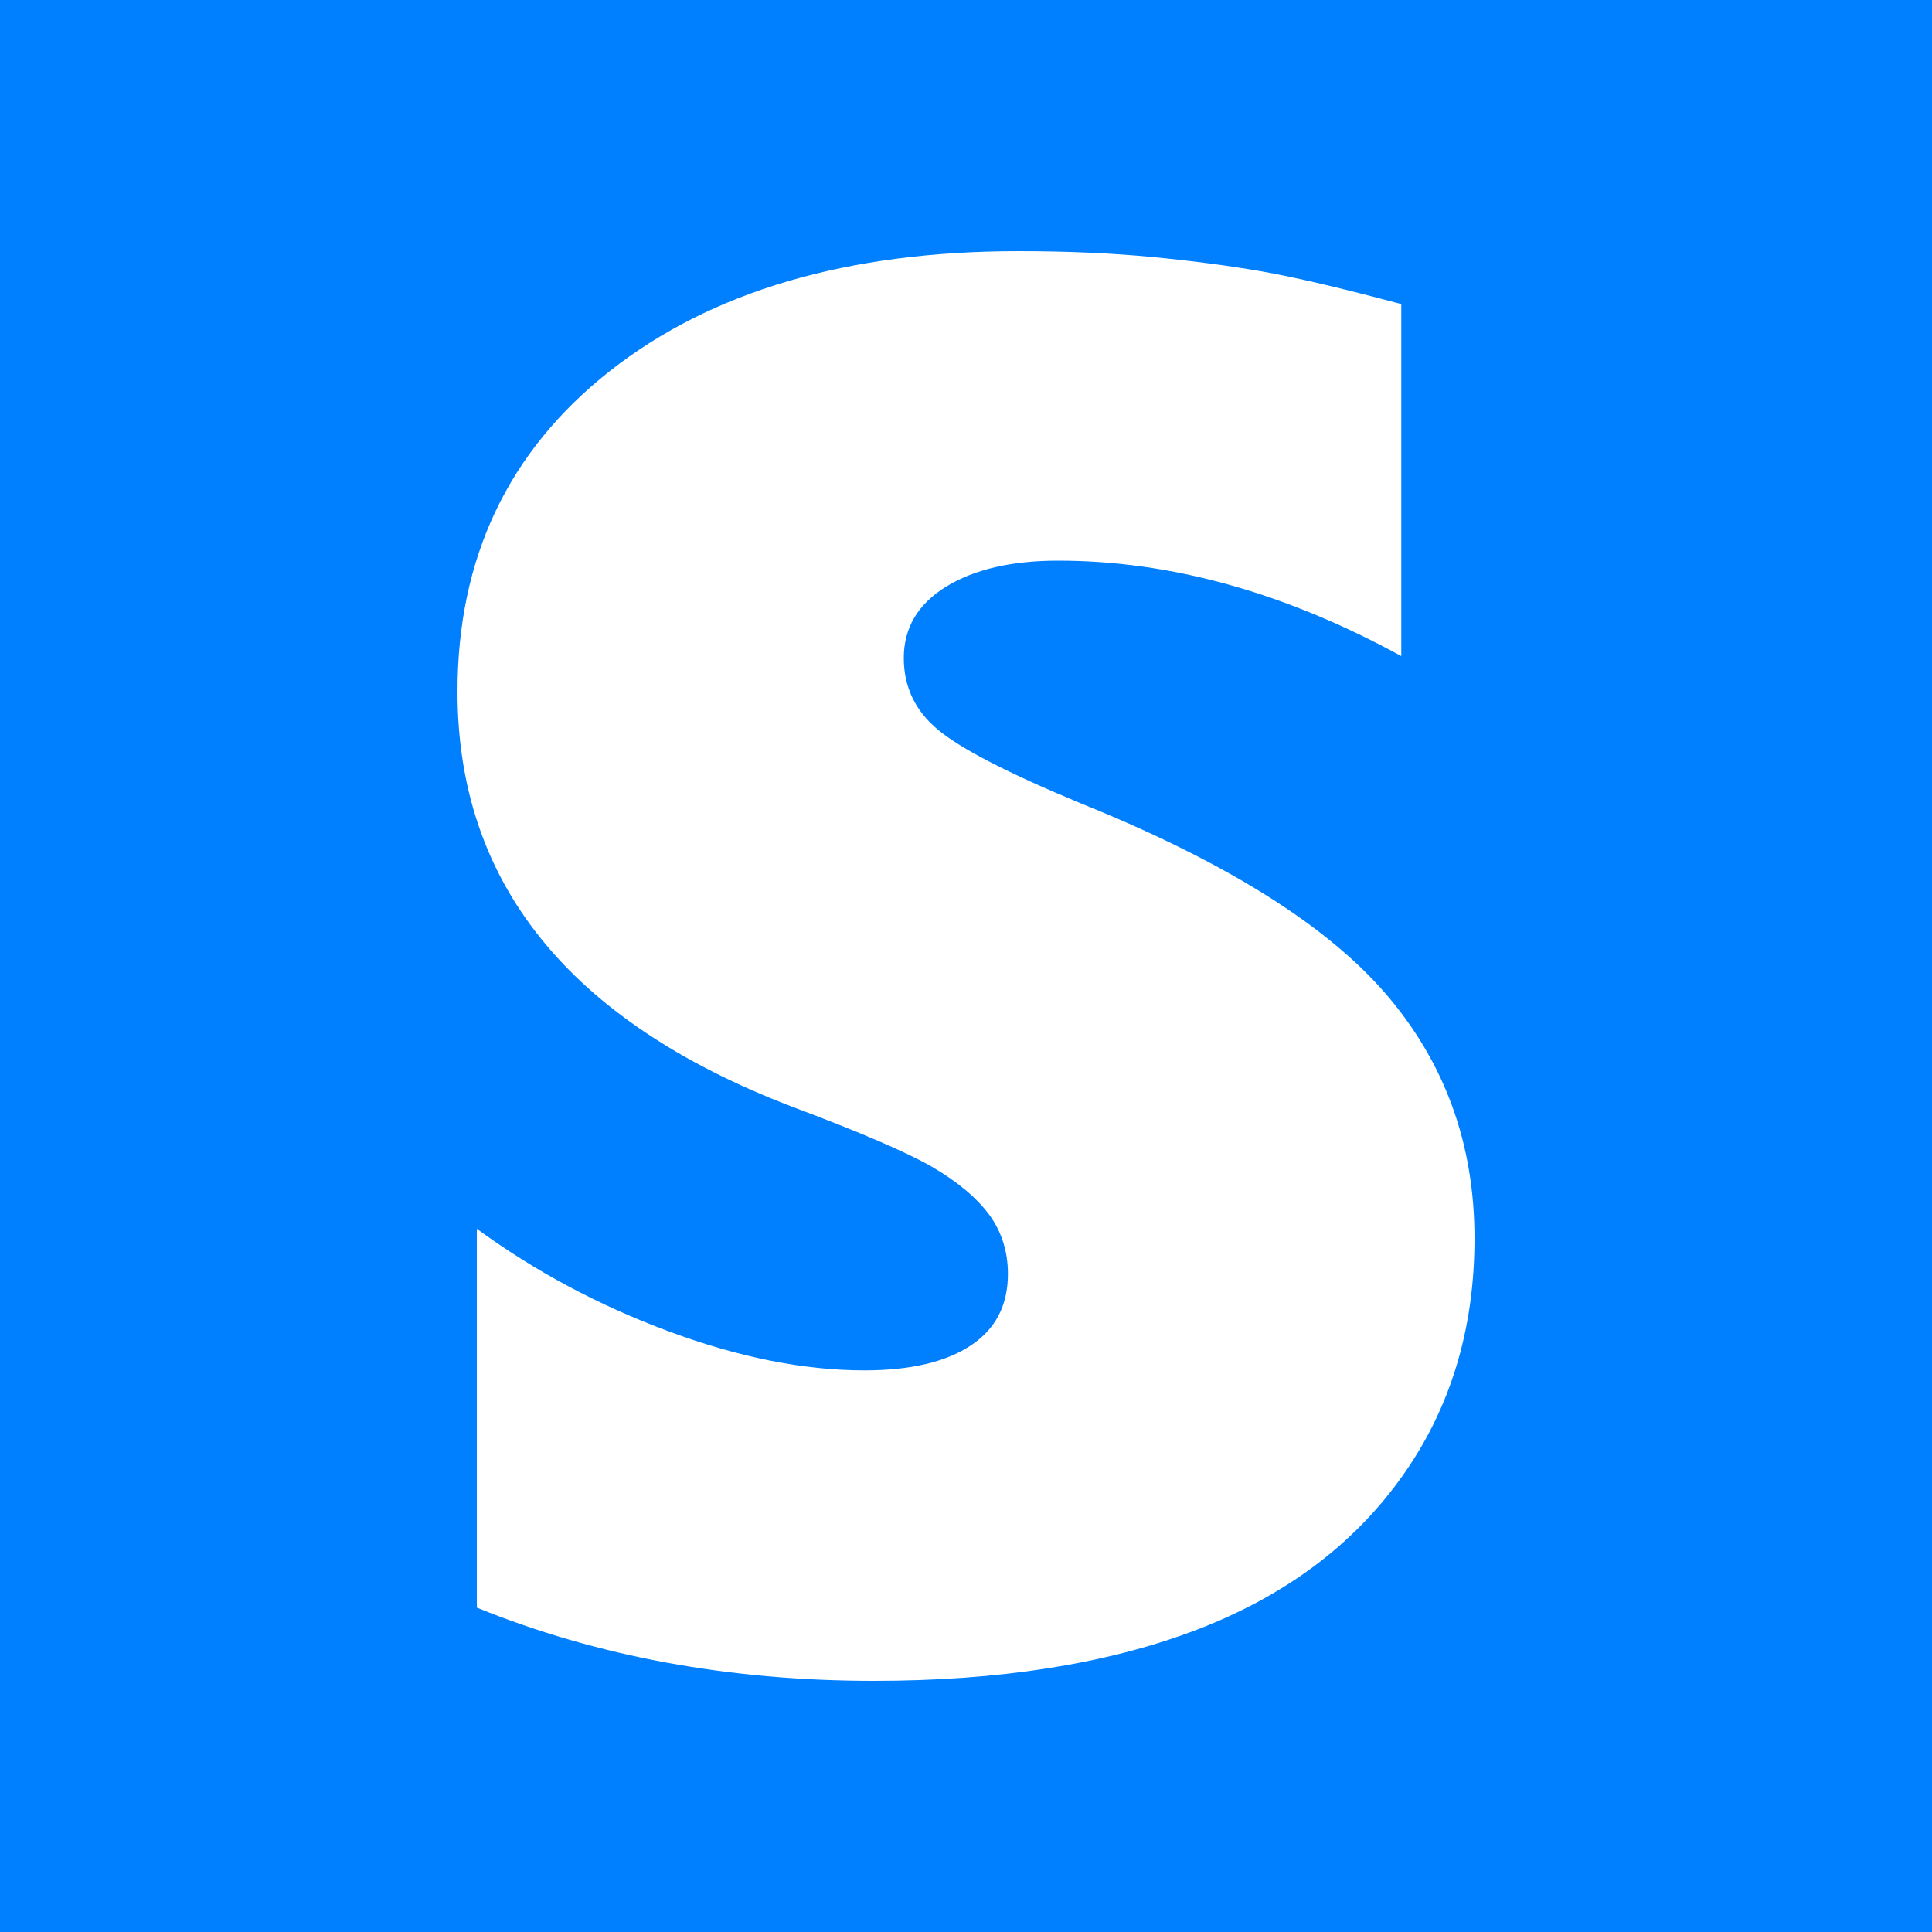
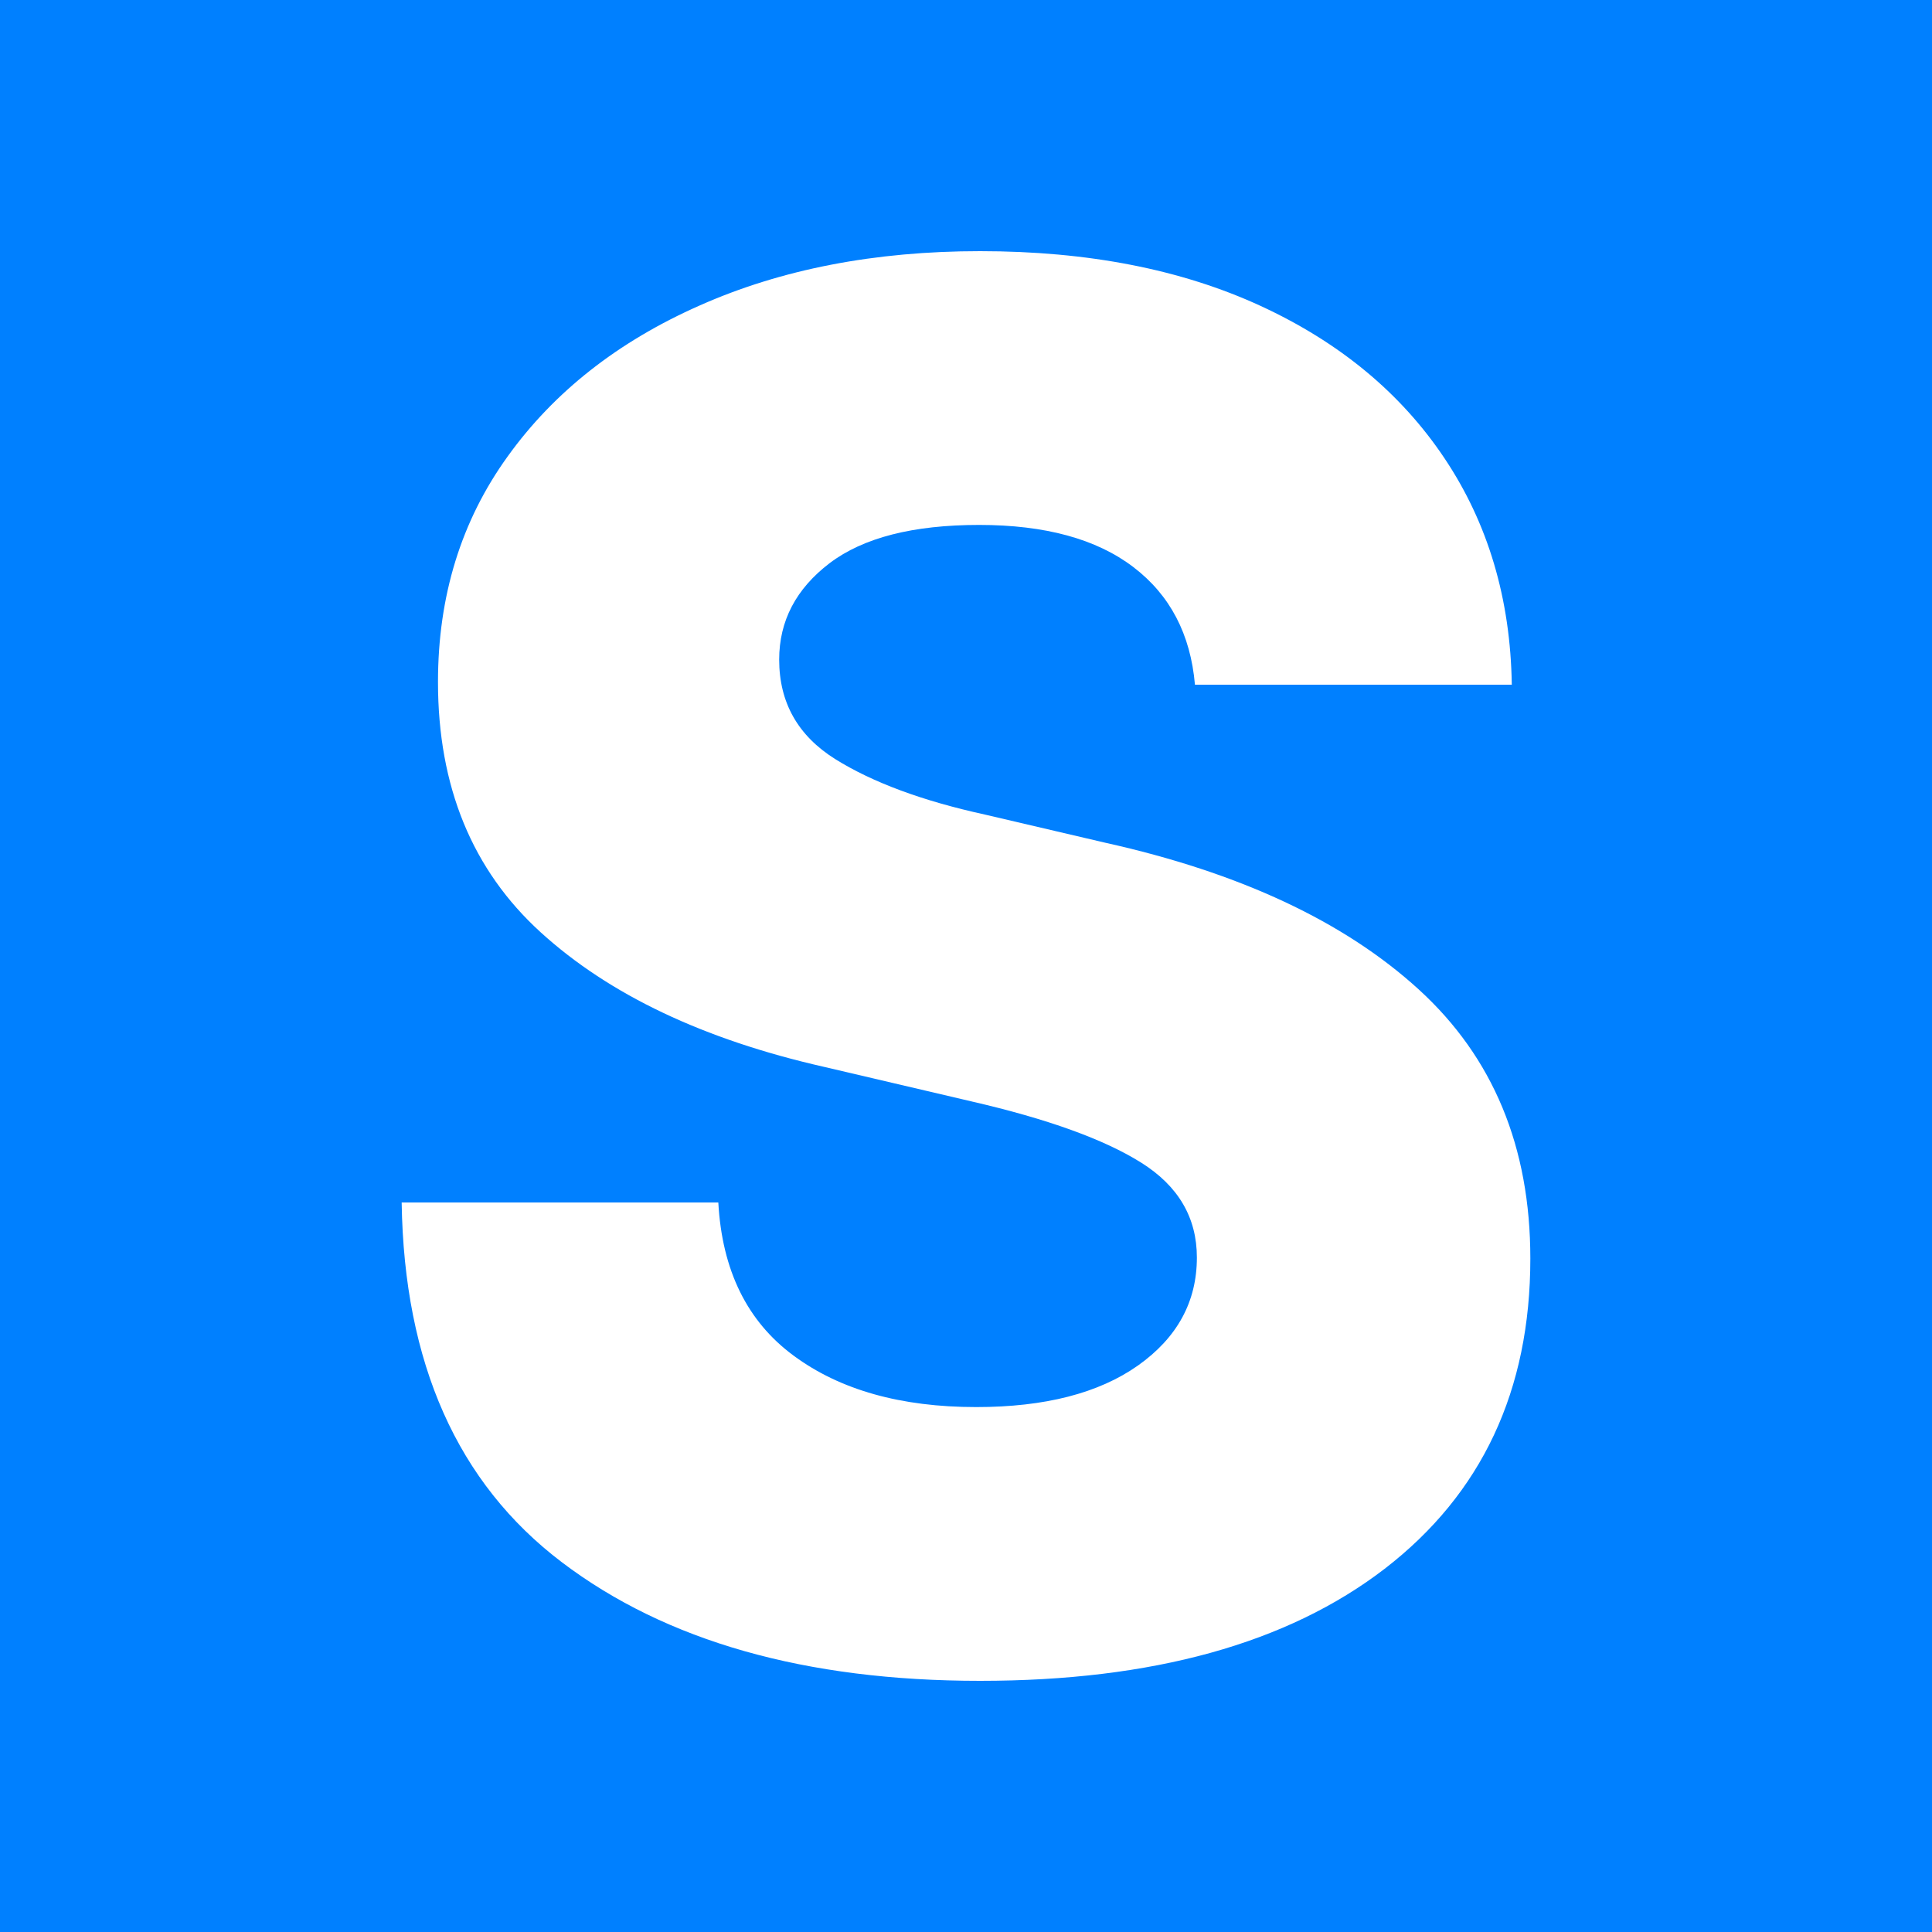
<svg xmlns="http://www.w3.org/2000/svg" viewBox="0 0 100 100">
  <rect width="100" height="100" fill="#0080FF" />
-   <path fill="#fff" d="M76.32 64.1Q76.32 71.23 72.5 76.52Q68.69 81.81 61.8 84.41Q54.92 87 45.23 87Q34.01 87 24.68 83.21V63.6Q29.17 66.89 34.61 68.91Q40.05 70.93 44.74 70.93Q48.28 70.93 50.22 69.66Q52.17 68.39 52.17 65.94Q52.17 64.2 51.2 62.87Q50.22 61.55 48.25 60.4Q46.28 59.26 40.94 57.26Q23.68 50.62 23.68 35.8Q23.68 25.42 31.56 19.21Q39.45 13 52.72 13Q56.46 13 59.61 13.3Q62.75 13.6 65.32 14.05Q67.89 14.5 72.53 15.74V33.96Q63.5 29.02 54.77 29.02Q51.17 29.02 48.98 30.36Q46.78 31.71 46.78 34.06Q46.78 36.3 48.55 37.77Q50.32 39.25 55.96 41.59Q67.09 46.08 71.71 51.42Q76.32 56.76 76.32 64.1Z" />
+   <path fill="#fff" d="M50.73 87Q37.18 87 29.08 80.86Q20.98 74.72 20.79 62.24H37.18Q37.47 67.51 41.08 70.17Q44.68 72.83 50.53 72.83Q55.85 72.83 58.9 70.68Q61.95 68.52 61.95 65.09Q61.95 61.99 59.07 60.18Q56.19 58.37 50.29 57.01L42.65 55.22Q33.31 53.1 27.99 48.26Q22.67 43.42 22.67 35.3Q22.67 28.62 26.28 23.62Q29.88 18.61 36.22 15.81Q42.55 13 50.73 13Q59.09 13 65.24 15.83Q71.38 18.66 74.76 23.71Q78.15 28.77 78.25 35.44H61.85Q61.51 31.52 58.66 29.35Q55.8 27.17 50.68 27.17Q45.55 27.17 42.94 29.15Q40.33 31.14 40.33 34.14Q40.33 37.47 43.23 39.29Q46.13 41.1 50.97 42.16L57.21 43.62Q67.65 45.94 73.43 51.21Q79.21 56.48 79.21 65.14Q79.21 75.39 71.67 81.2Q64.12 87 50.73 87Z" />
</svg>
